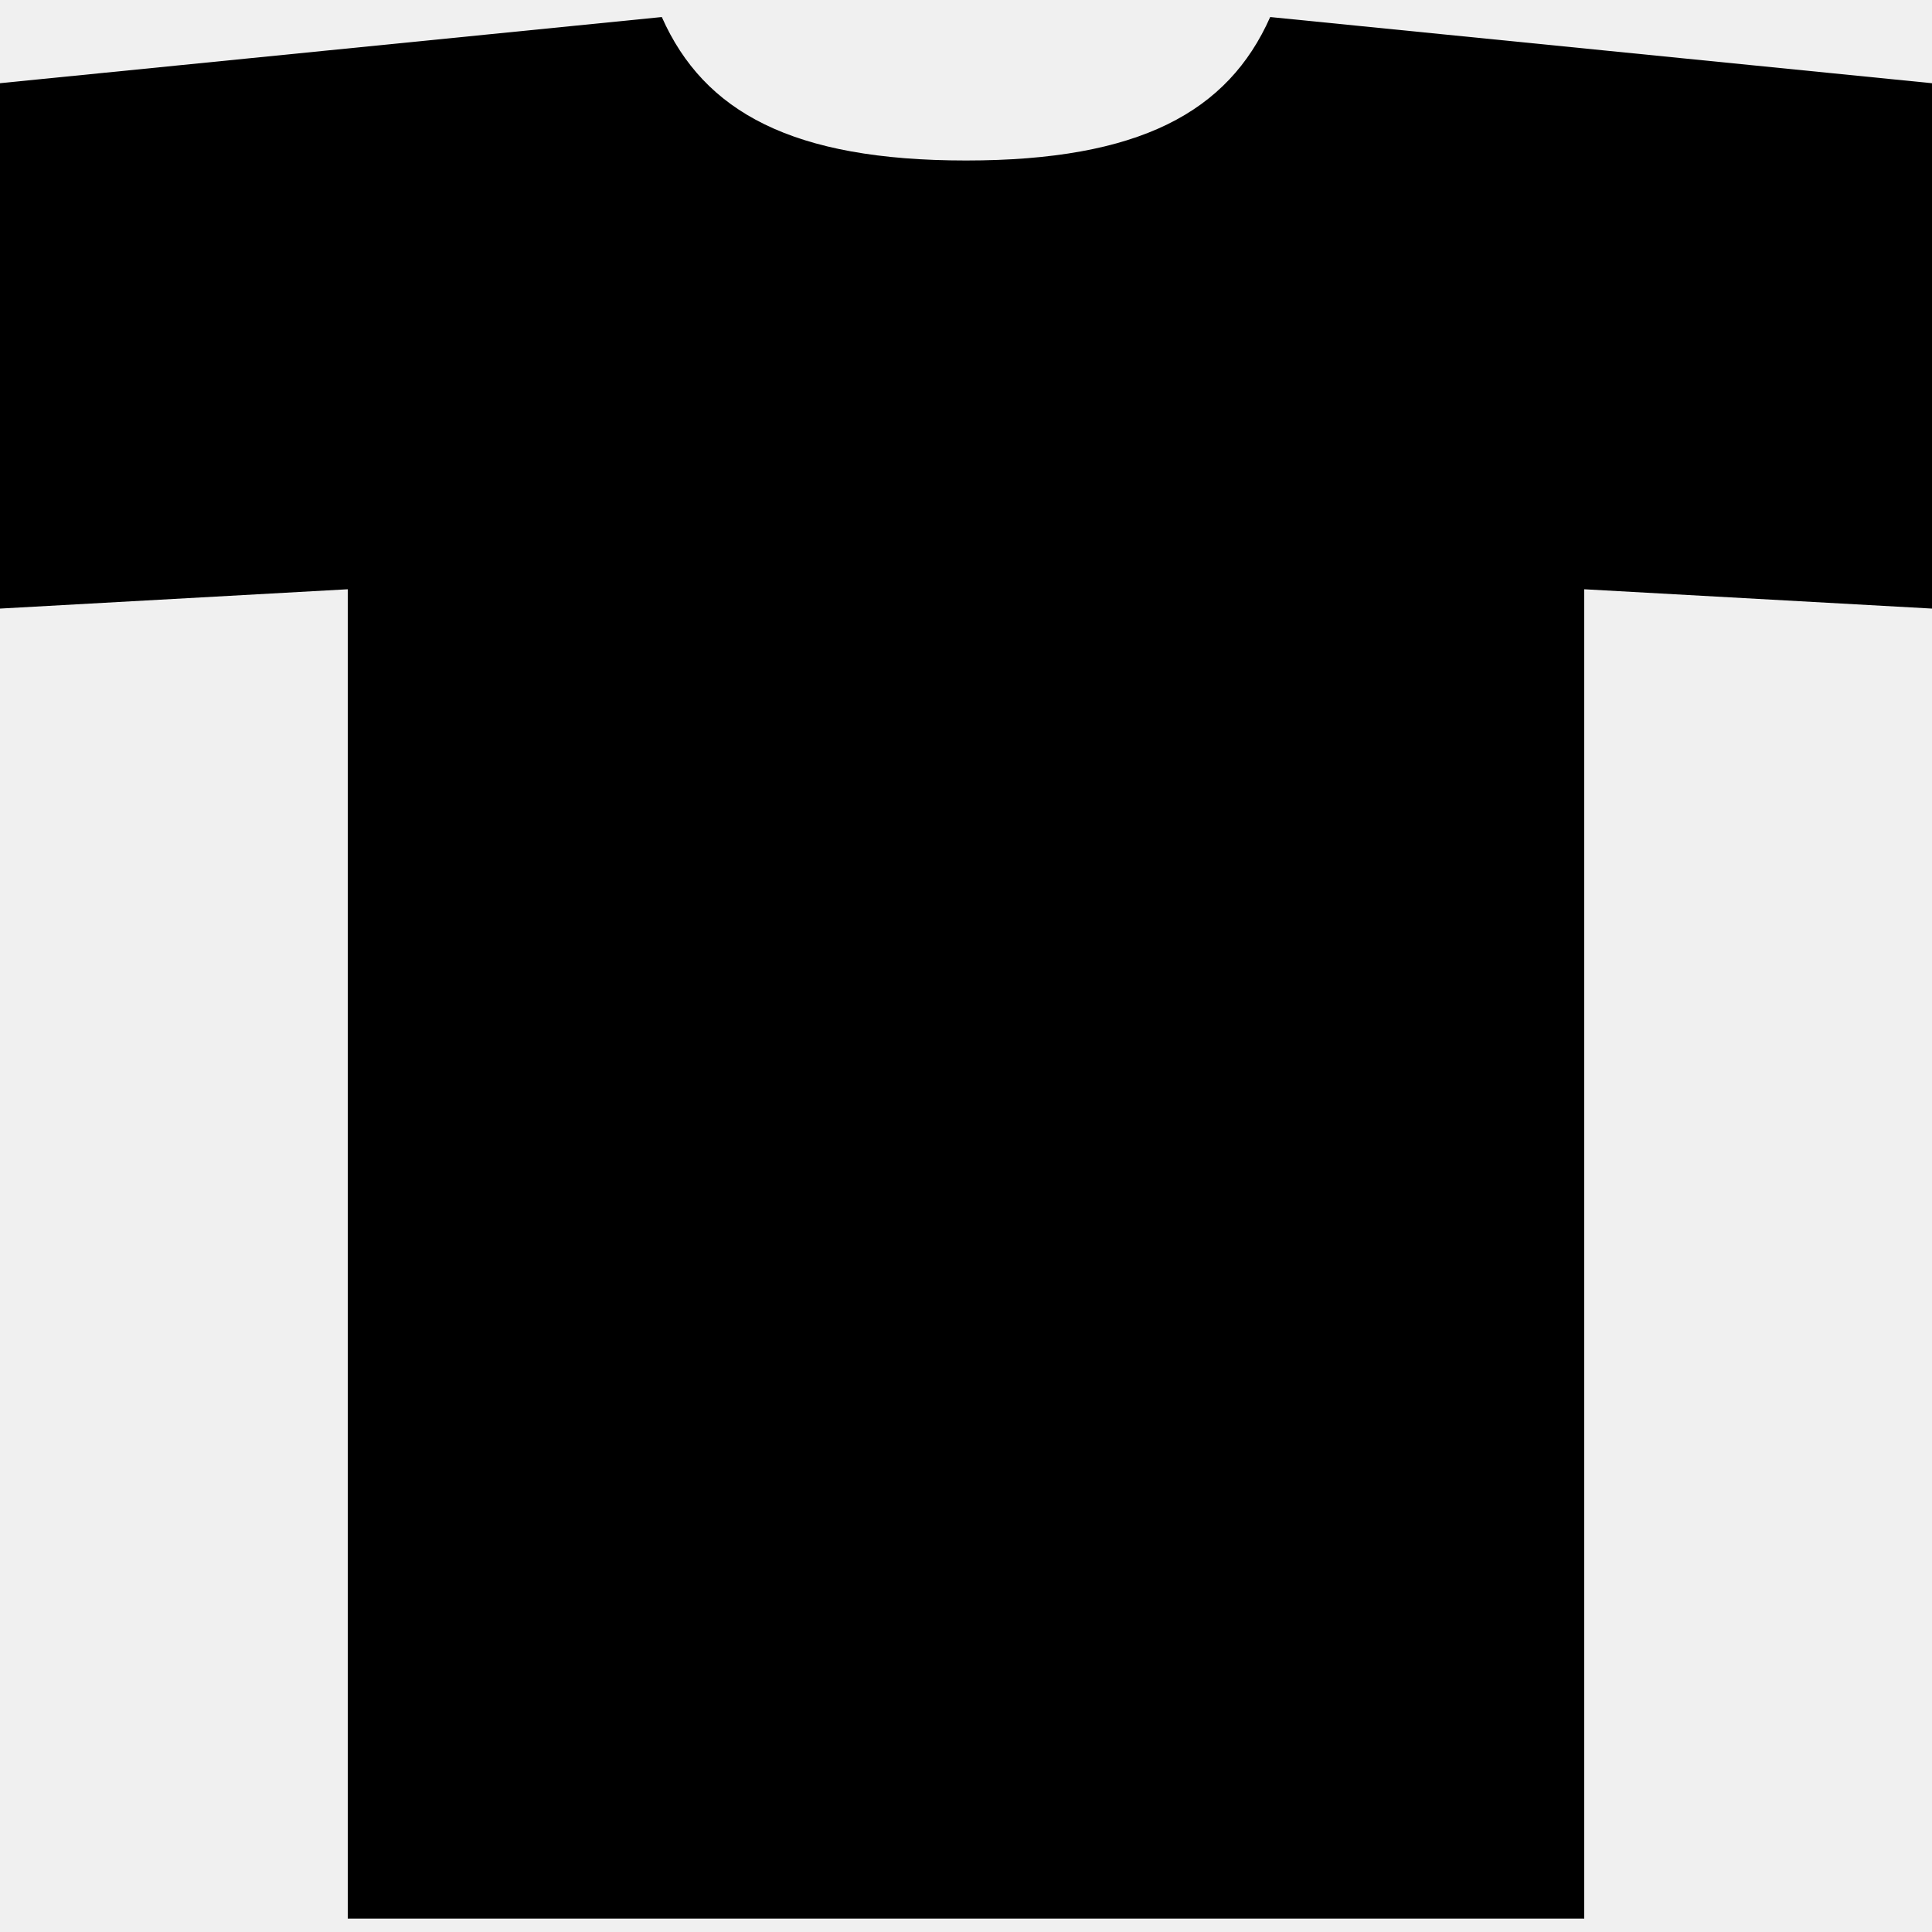
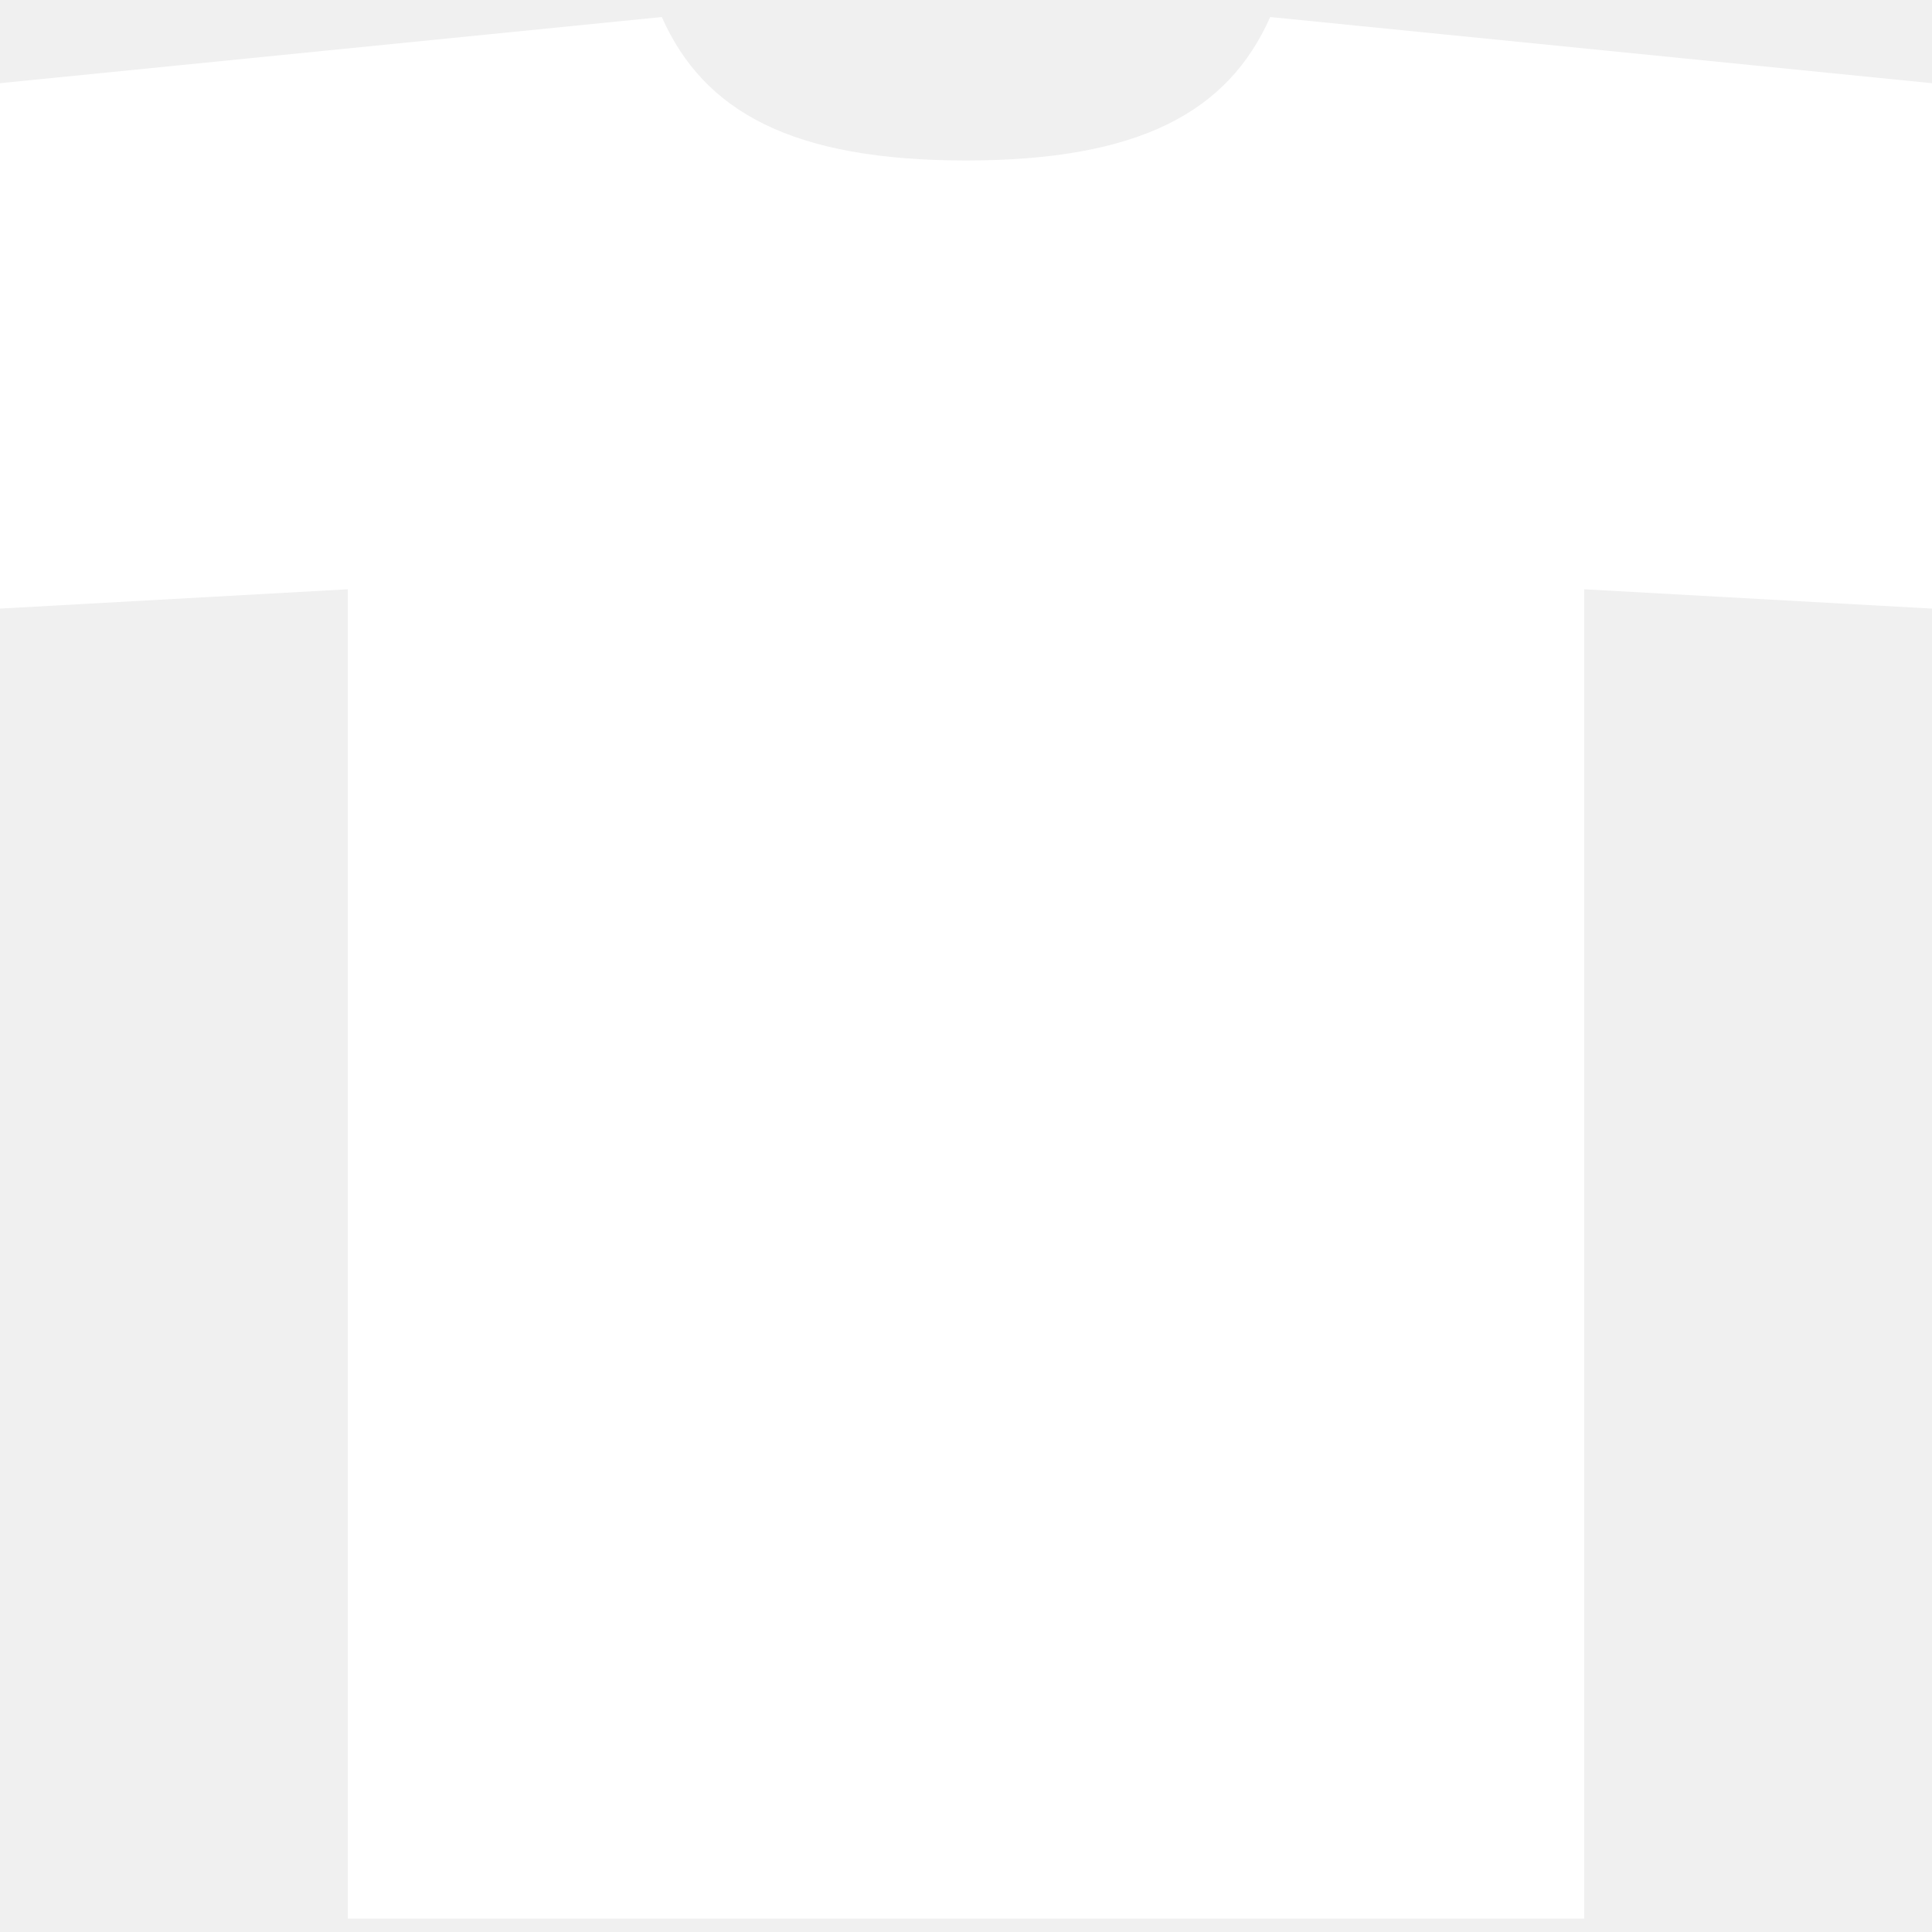
<svg xmlns="http://www.w3.org/2000/svg" width="200" height="200" viewBox="0 0 200 200">
-   <path fill="#000" fill-rule="evenodd" d="M200 63l-36-2v137.613H36V61L0 63V8.613l68.51-6.849c4.363 9.834 13.543 14.85 31.49 14.85s27.127-5.016 31.49-14.85L200 8.614V63z" />
+   <path fill="#FFF" fill-rule="evenodd" d="M200 63l-36-2v137.613H36V61L0 63V8.613l68.51-6.849c4.363 9.834 13.543 14.85 31.49 14.85s27.127-5.016 31.49-14.85L200 8.614V63z" />
</svg>
